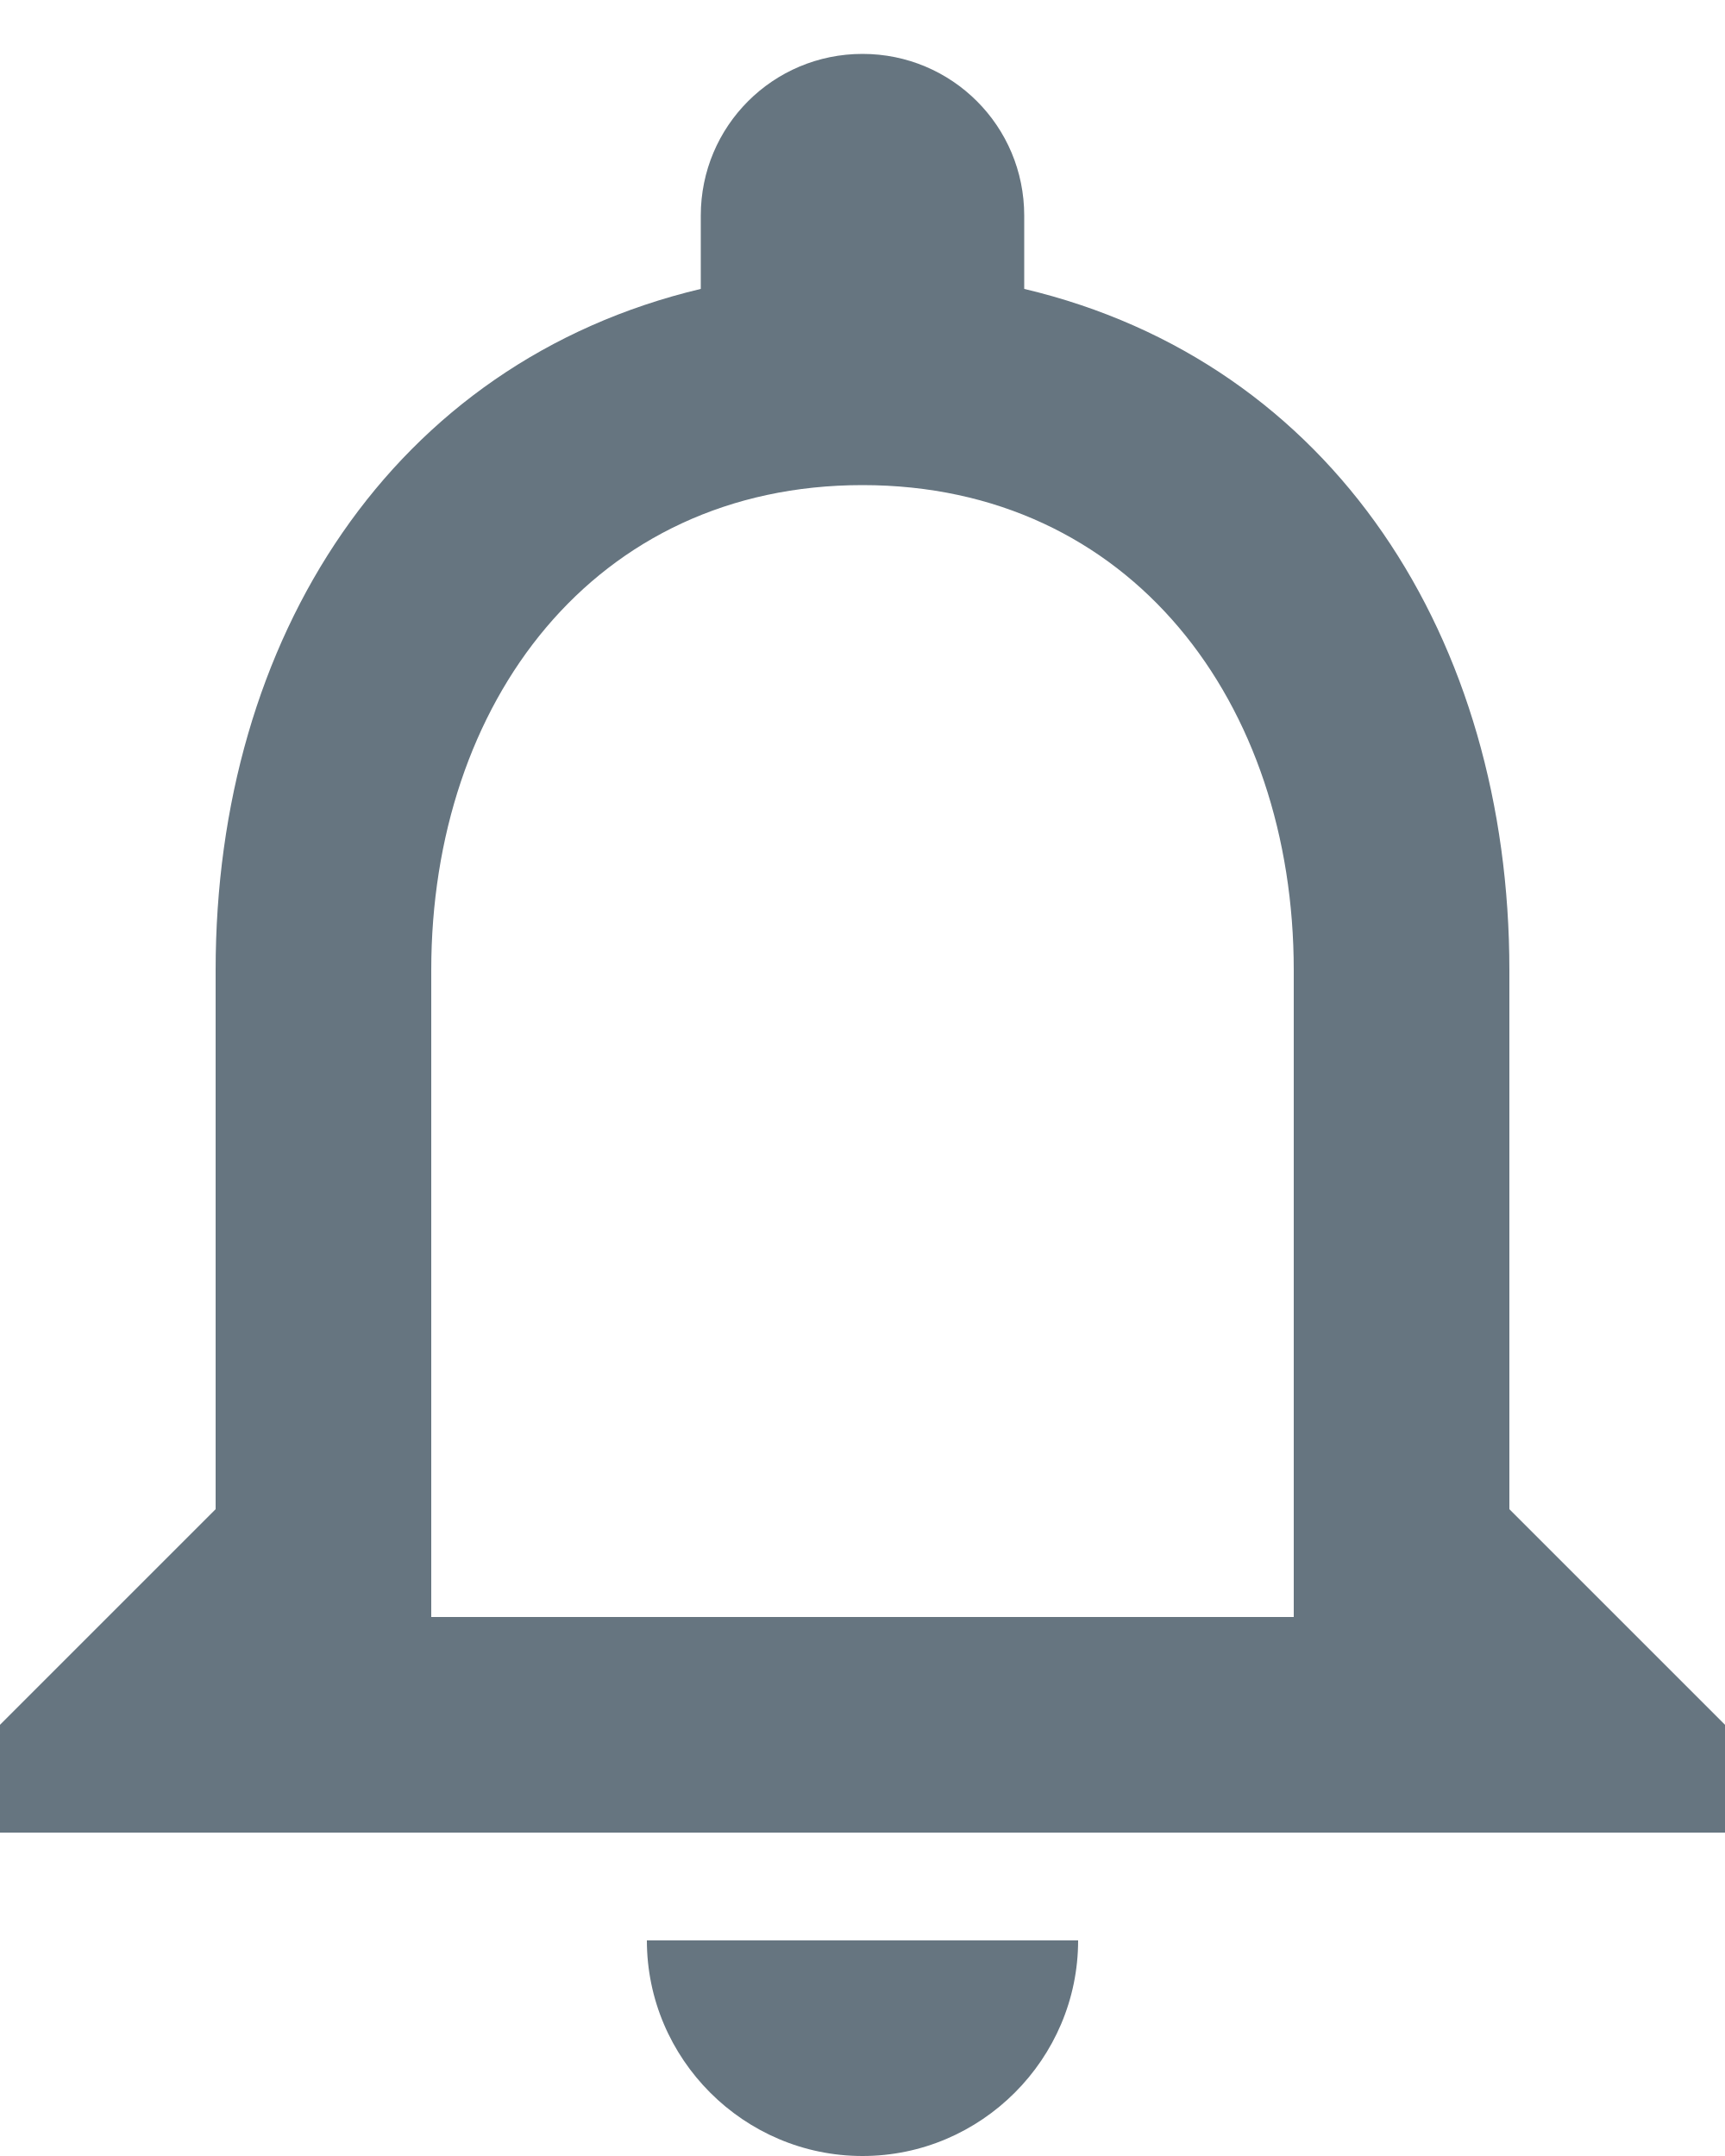
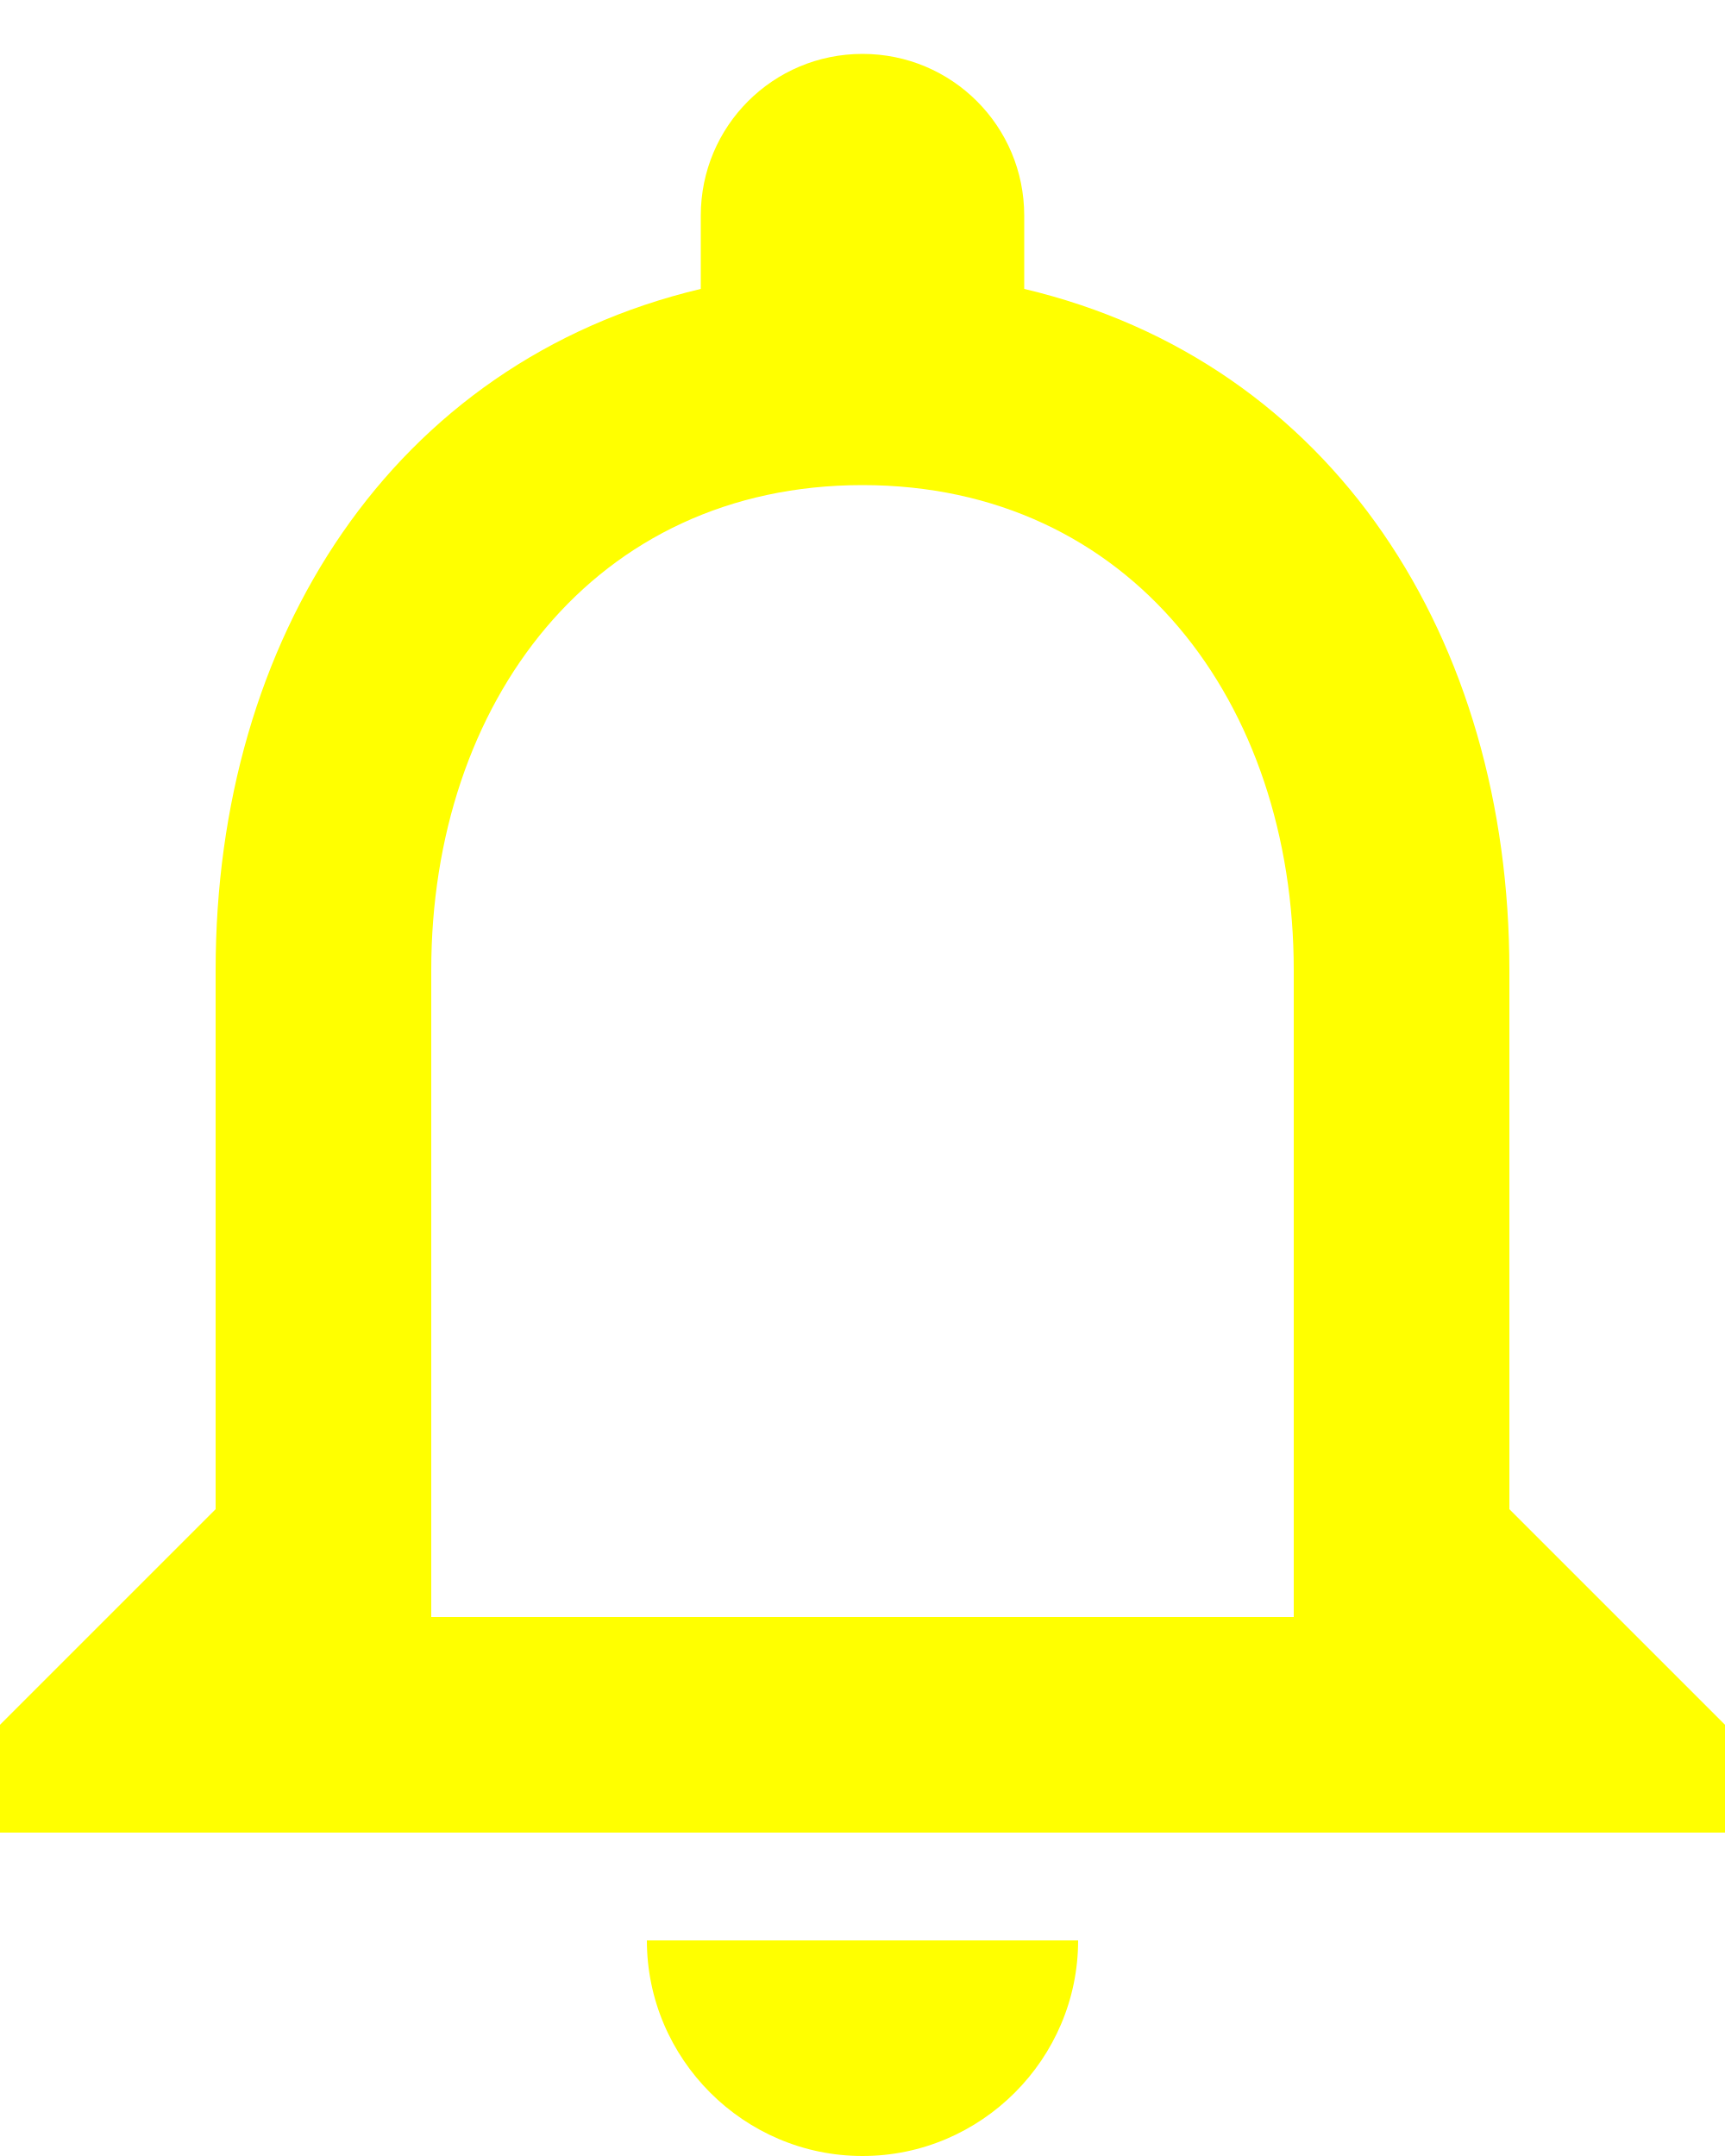
<svg xmlns="http://www.w3.org/2000/svg" width="16px" height="20px" viewBox="0 0 16 20" version="1.1">
  <g id="Page-1" stroke="none" stroke-width="1" fill="none" fill-rule="evenodd">
-     <g id="TWITTER-PROFILE-2018" transform="translate(-220, -13)" fill="#667580" fill-rule="nonzero">
+     <g id="TWITTER-PROFILE-2018" transform="translate(-220, -13)" fill="#ffff00" fill-rule="nonzero">
      <g id="Header">
        <g id="Left-side" transform="translate(128, 8)">
          <g id="Notifications" transform="translate(92, 0)">
            <g id="ic_notifications_none_24px" transform="translate(0, 5)">
              <path d="M8,20 C9.1,20 10,19.1 10,18 L6,18 C6,19.1 6.9,20 8,20 Z M14,14 L14,9 C14,5.93 12.37,3.36 9.5,2.68 L9.5,2 C9.5,1.17 8.83,0.5 8,0.5 C7.17,0.5 6.5,1.17 6.5,2 L6.5,2.68 C3.64,3.36 2,5.92 2,9 L2,14 L0,16 L0,17 L16,17 L16,16 L14,14 Z M12,15 L4,15 L4,9 C4,6.52 5.51,4.5 8,4.5 C10.49,4.5 12,6.52 12,9 L12,15 Z" id="Shape" />
            </g>
          </g>
        </g>
      </g>
    </g>
  </g>
</svg>
